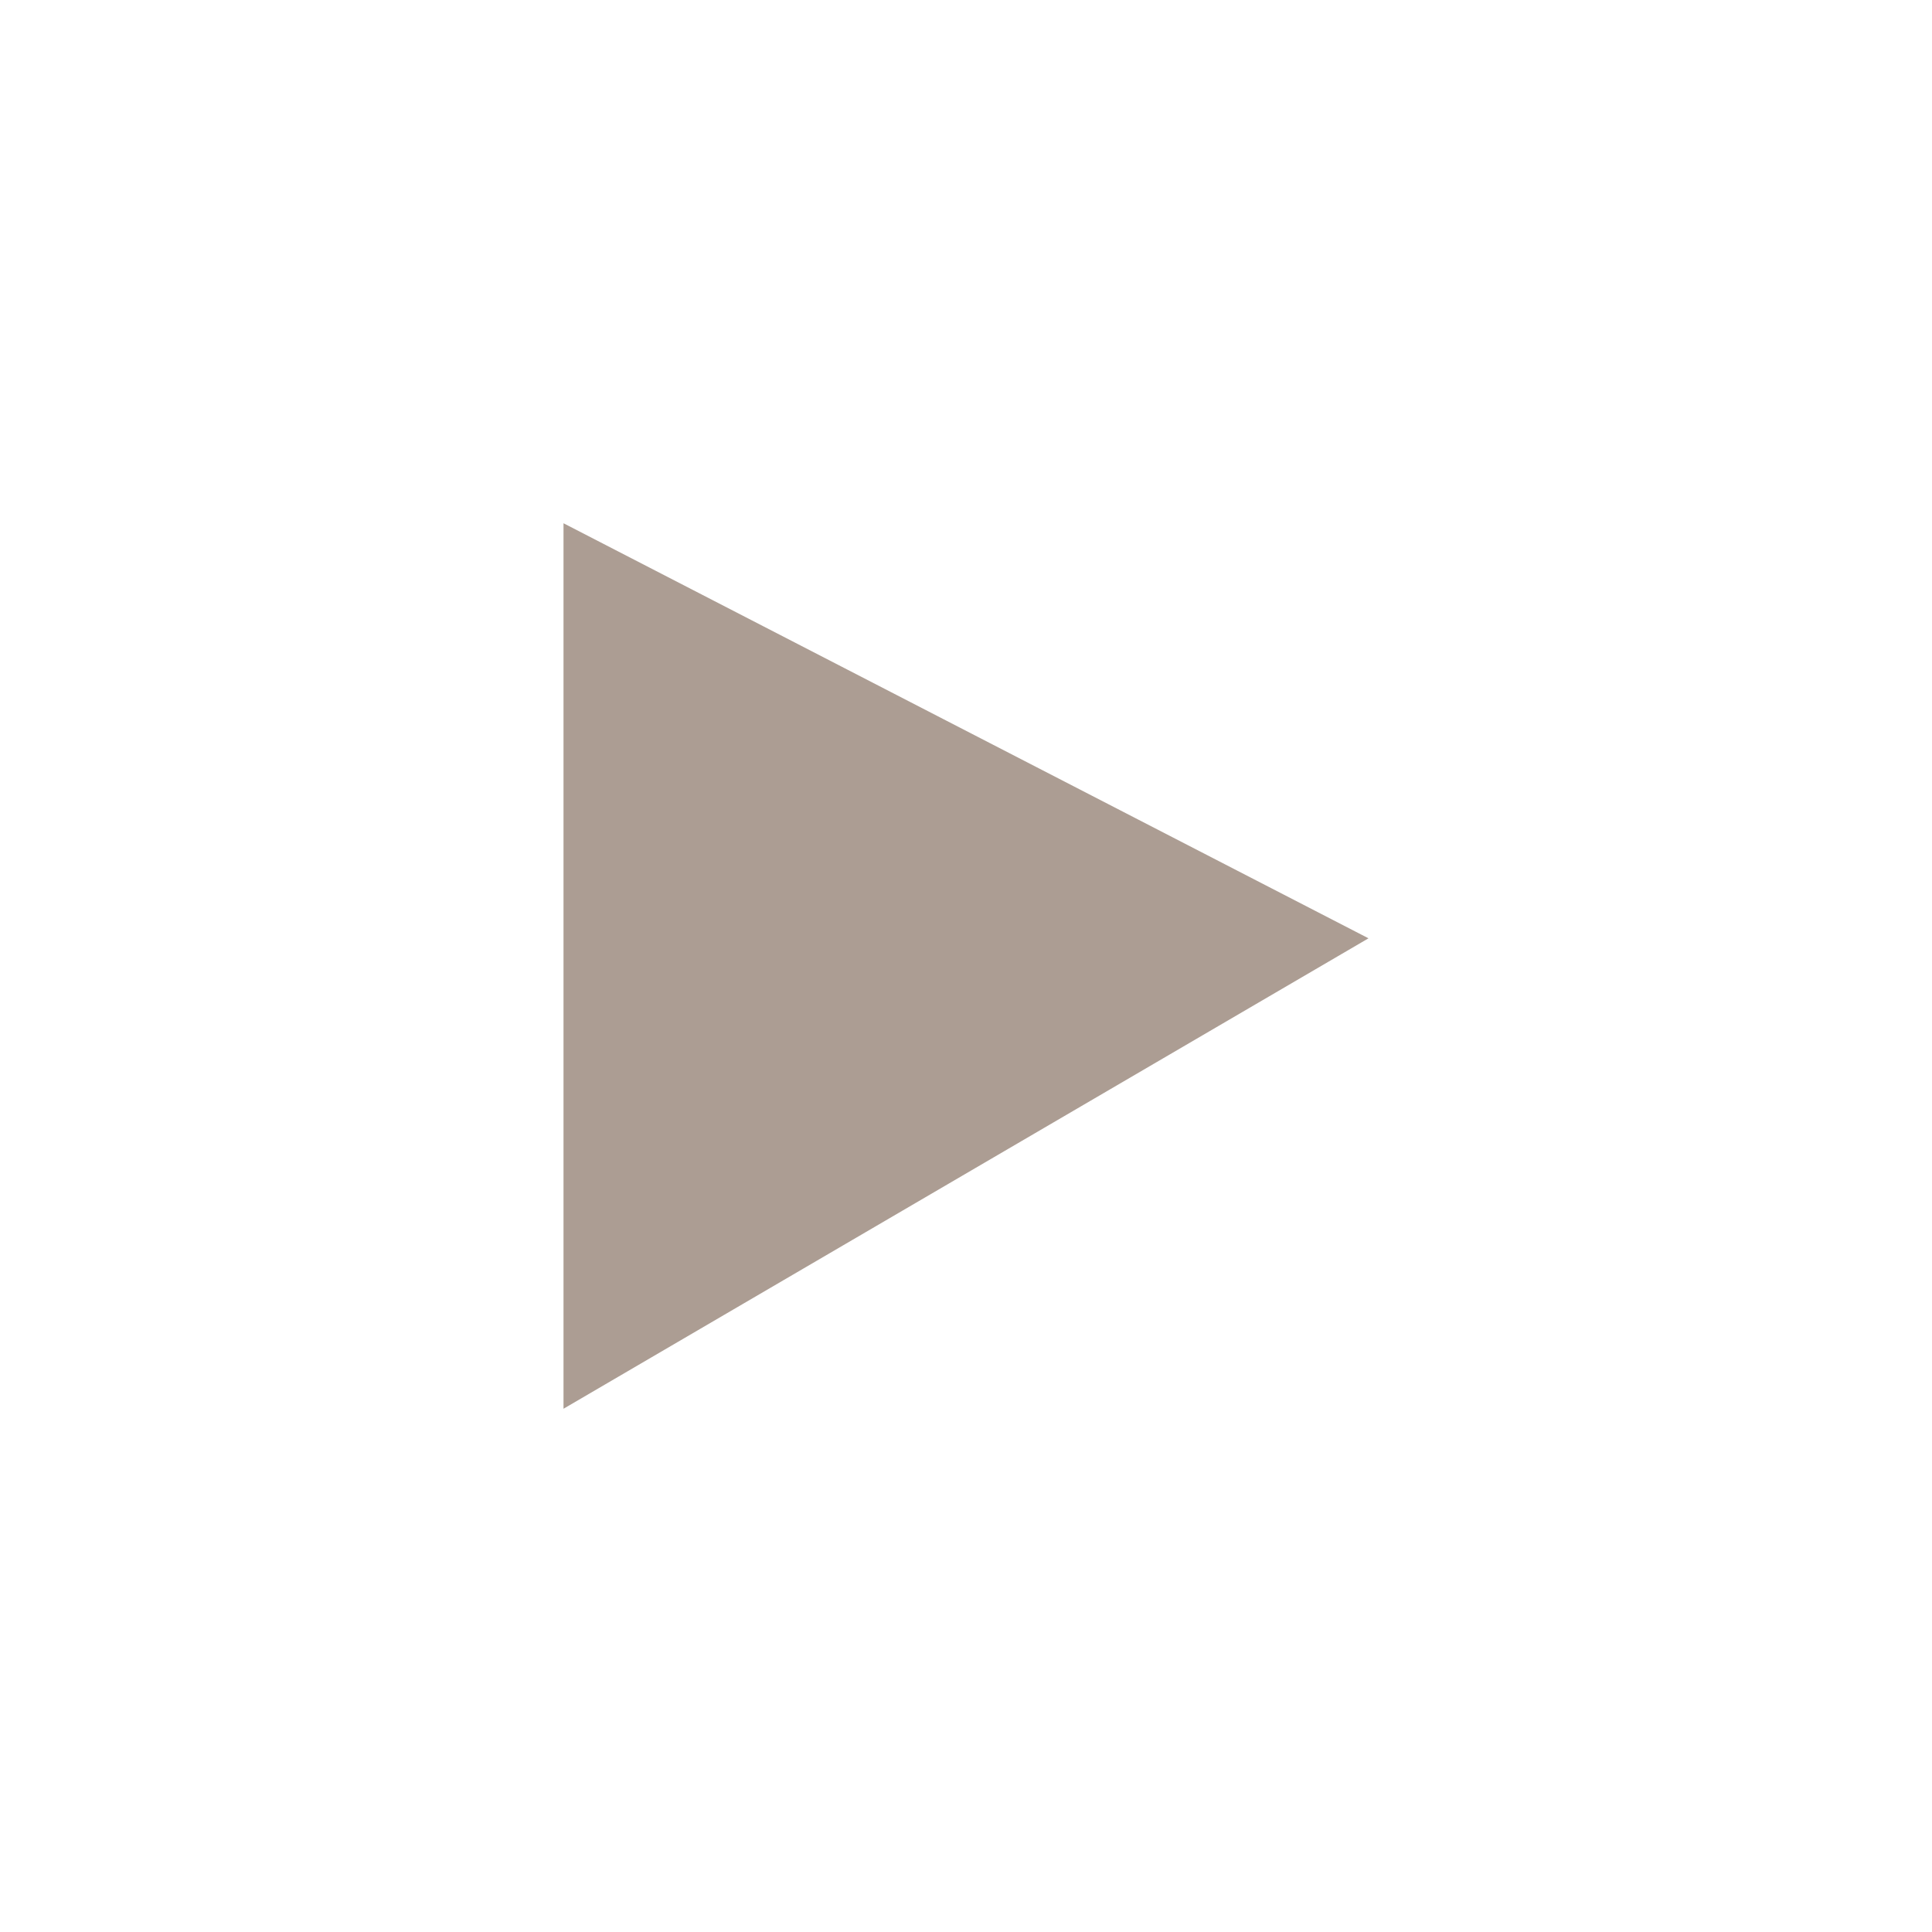
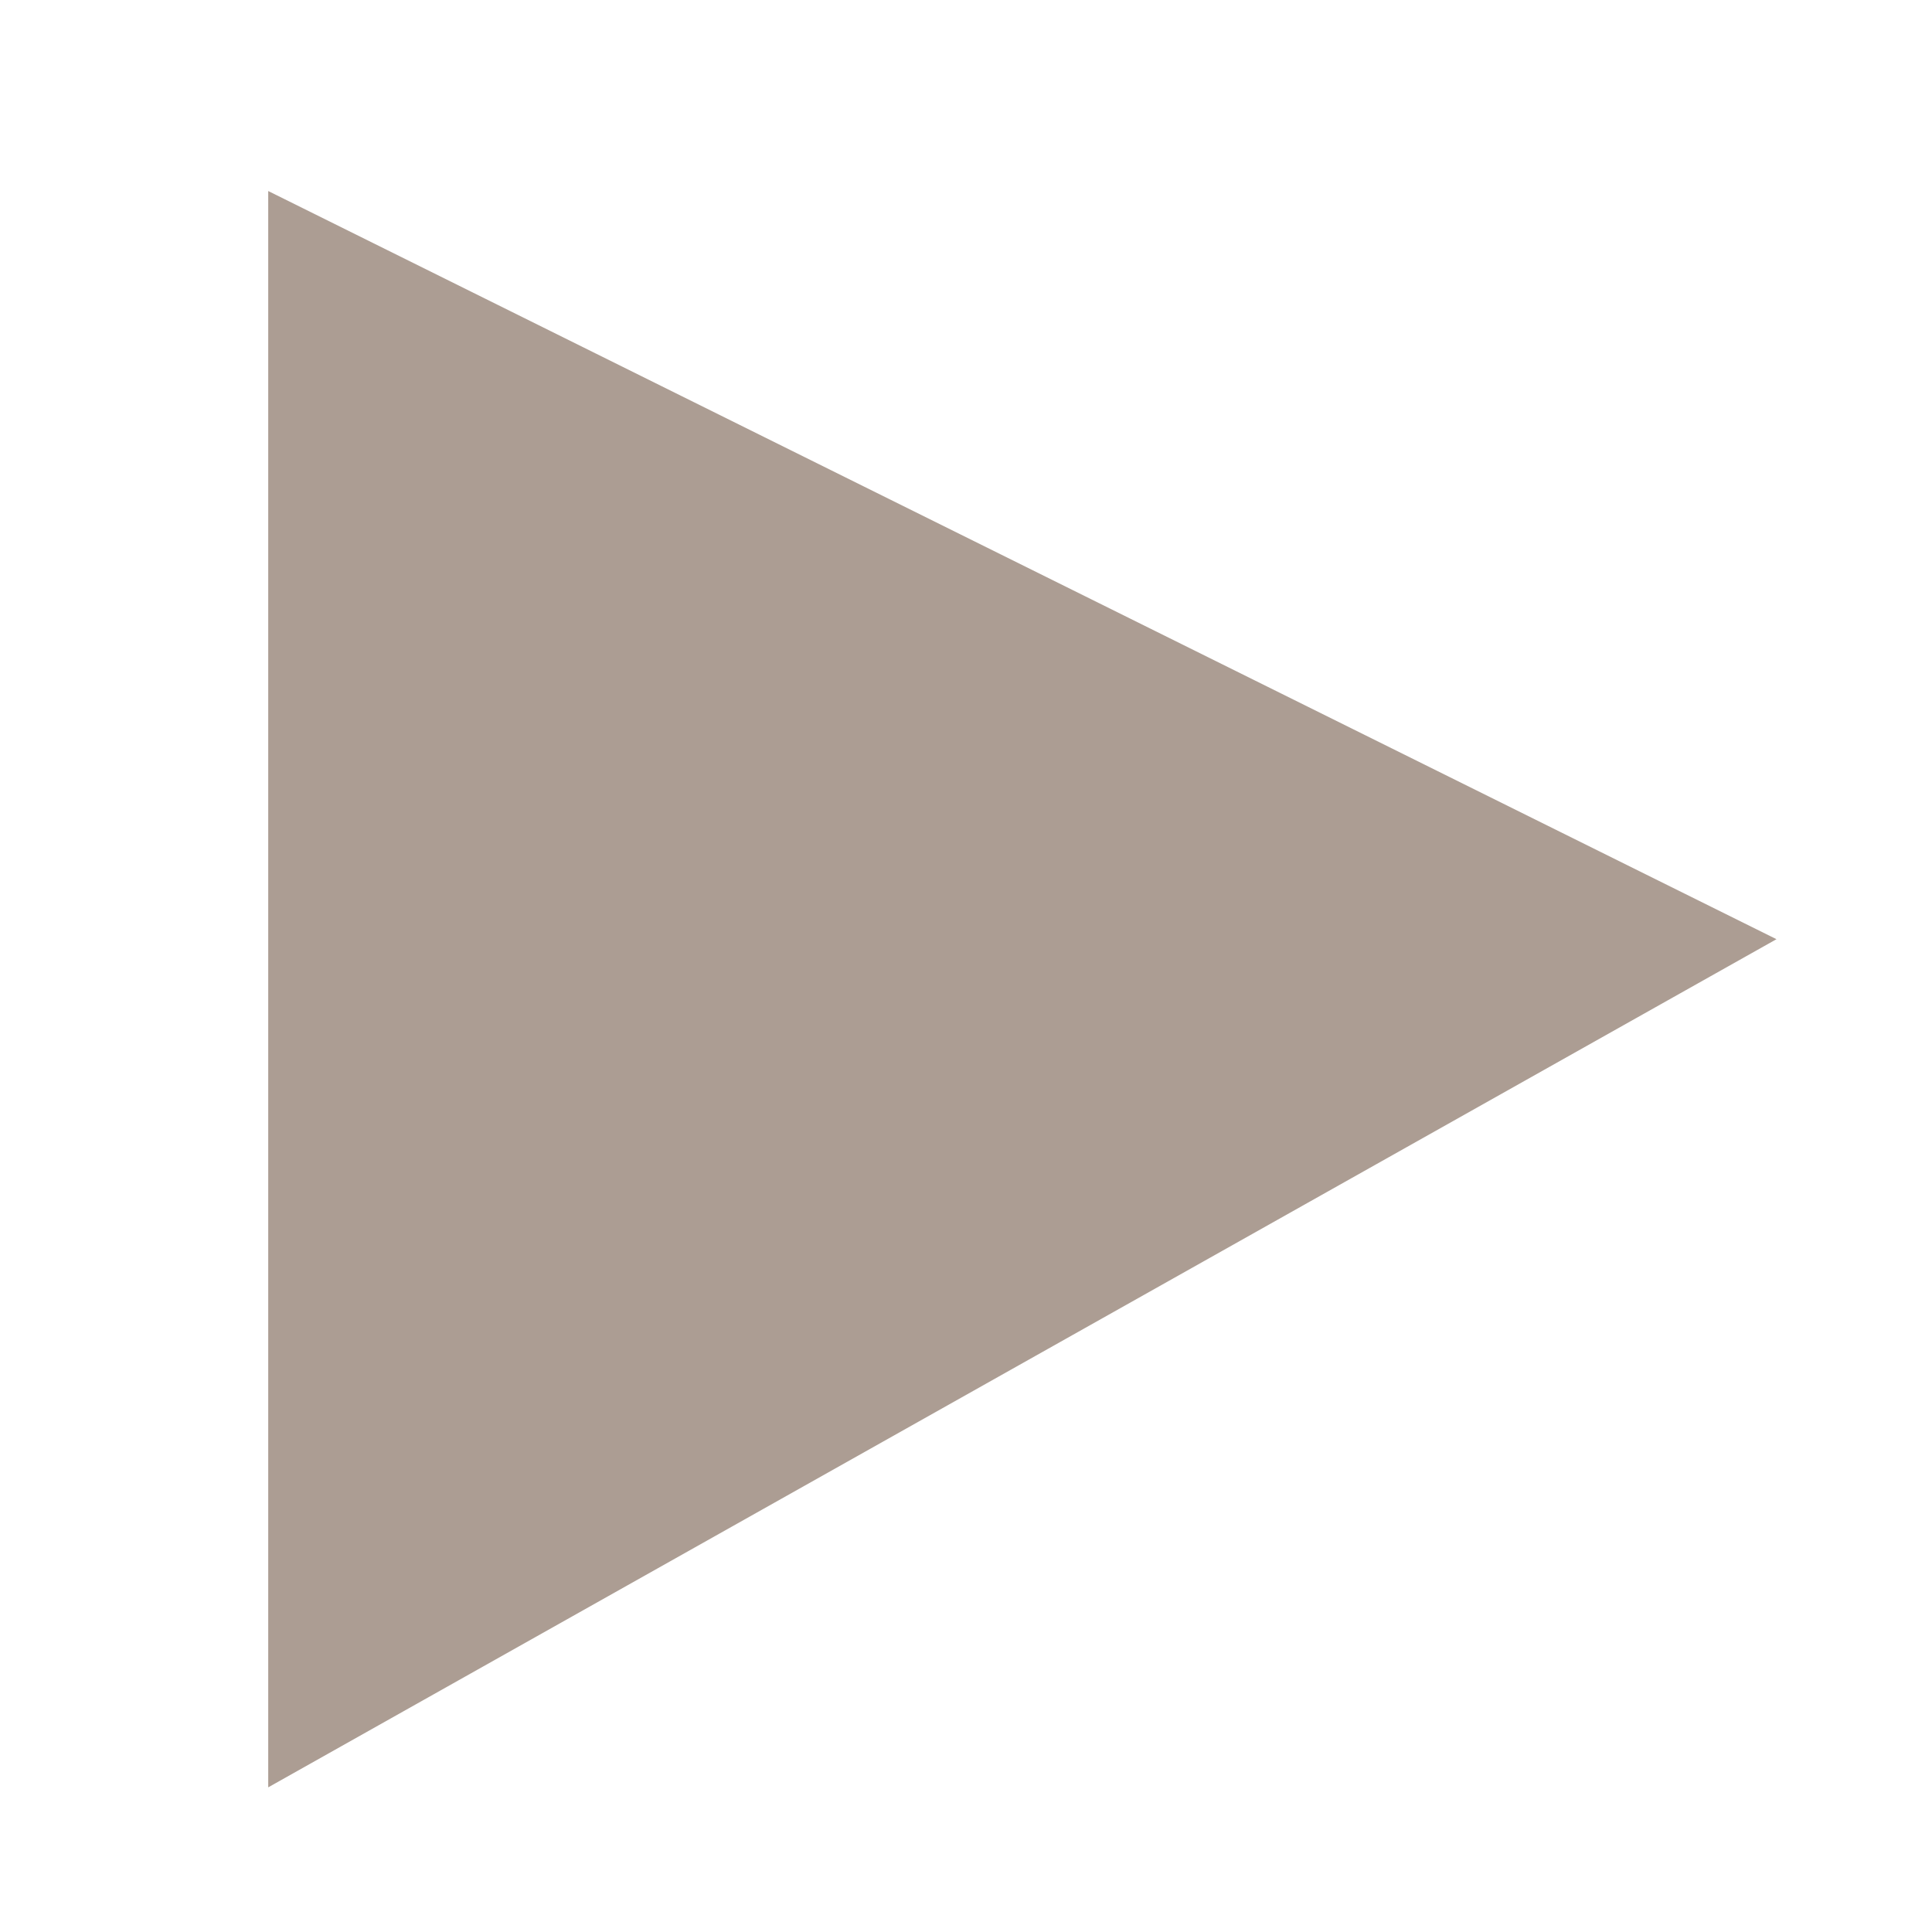
<svg xmlns="http://www.w3.org/2000/svg" xmlns:ns1="https://boxy-svg.com" viewBox="0 0 24 24" x="0px" y="0px" style="enable-background:new 0 0 16 16;" id="svg2" version="1.1">
  <defs id="defs8" />
-   <path d="M 17,11.656 7,6.5 v 11 z" style="fill:#ac9d93;fill-opacity:1;stroke-width:0.535" ns1:shape="triangle 1.638 -23.575 20.998 22.448 0.5 0 1@4bbaa1c3" id="path4" />
+   <path d="M 22.068,11.667 3.332,2.373 V 22.203 Z" style="fill:#ac9d93;fill-opacity:1;stroke-width:0.984" ns1:shape="triangle 1.638 -23.575 20.998 22.448 0.5 0 1@4bbaa1c3" id="path4" />
</svg>
